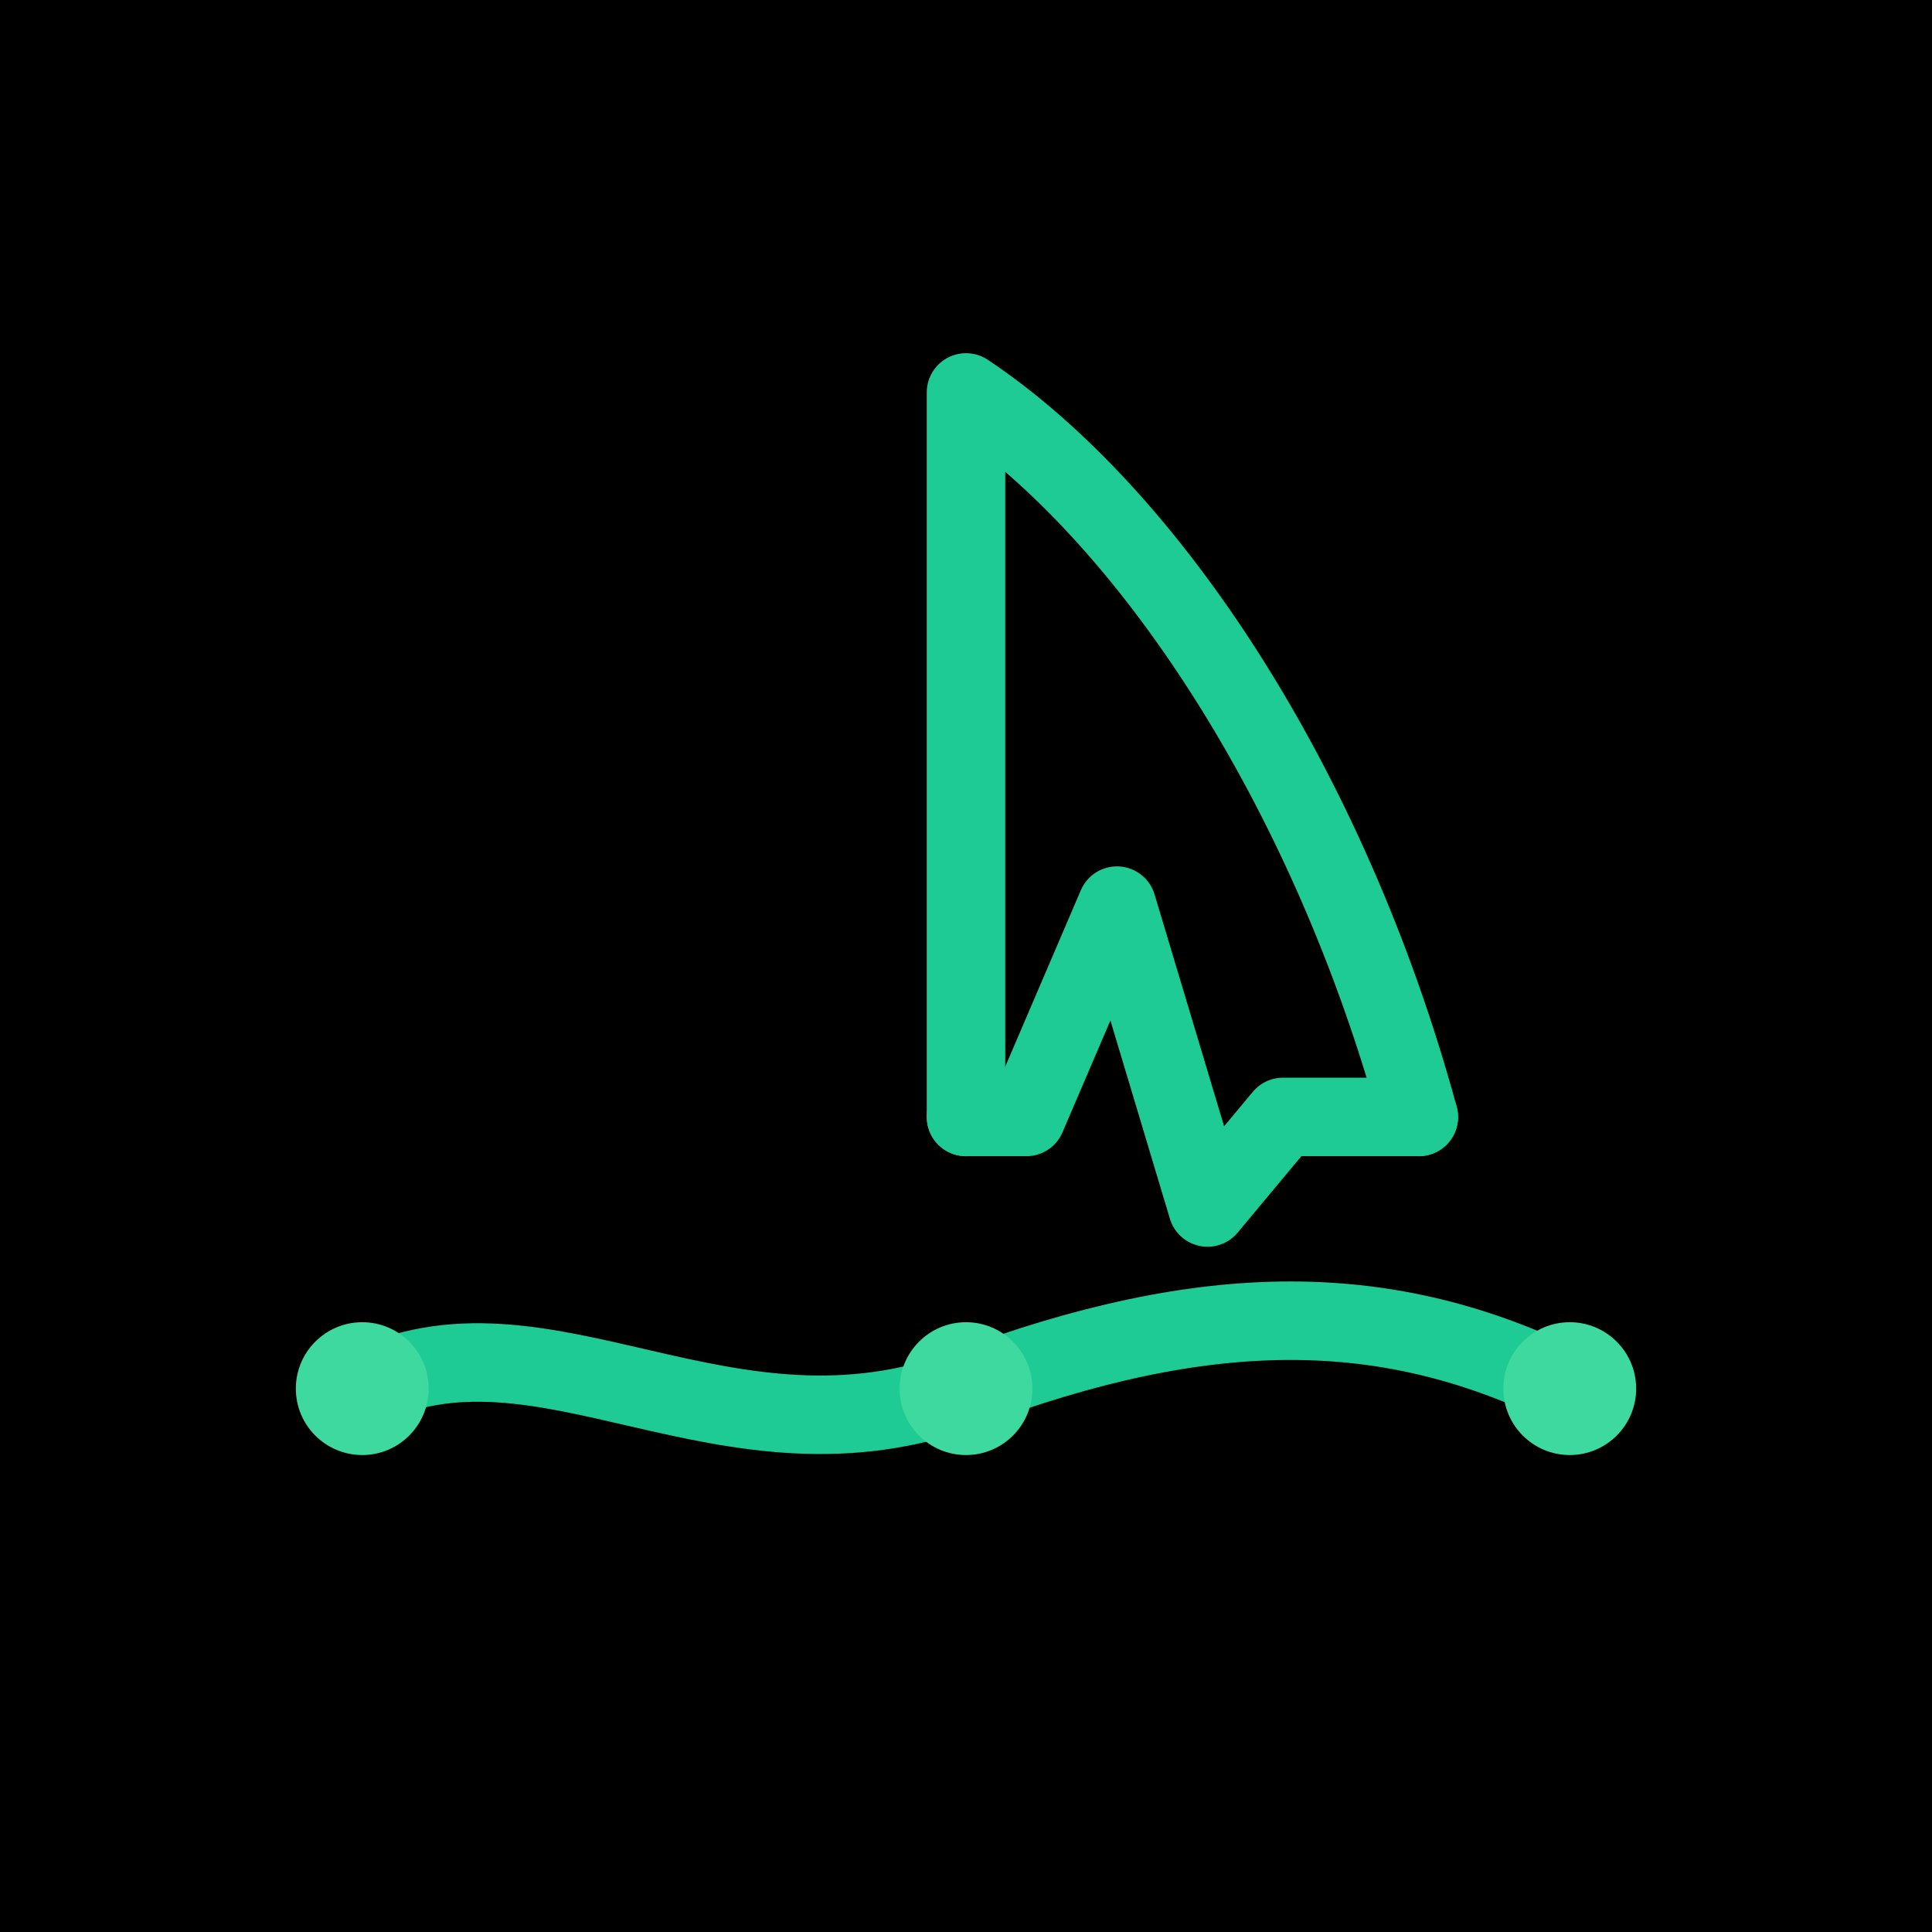
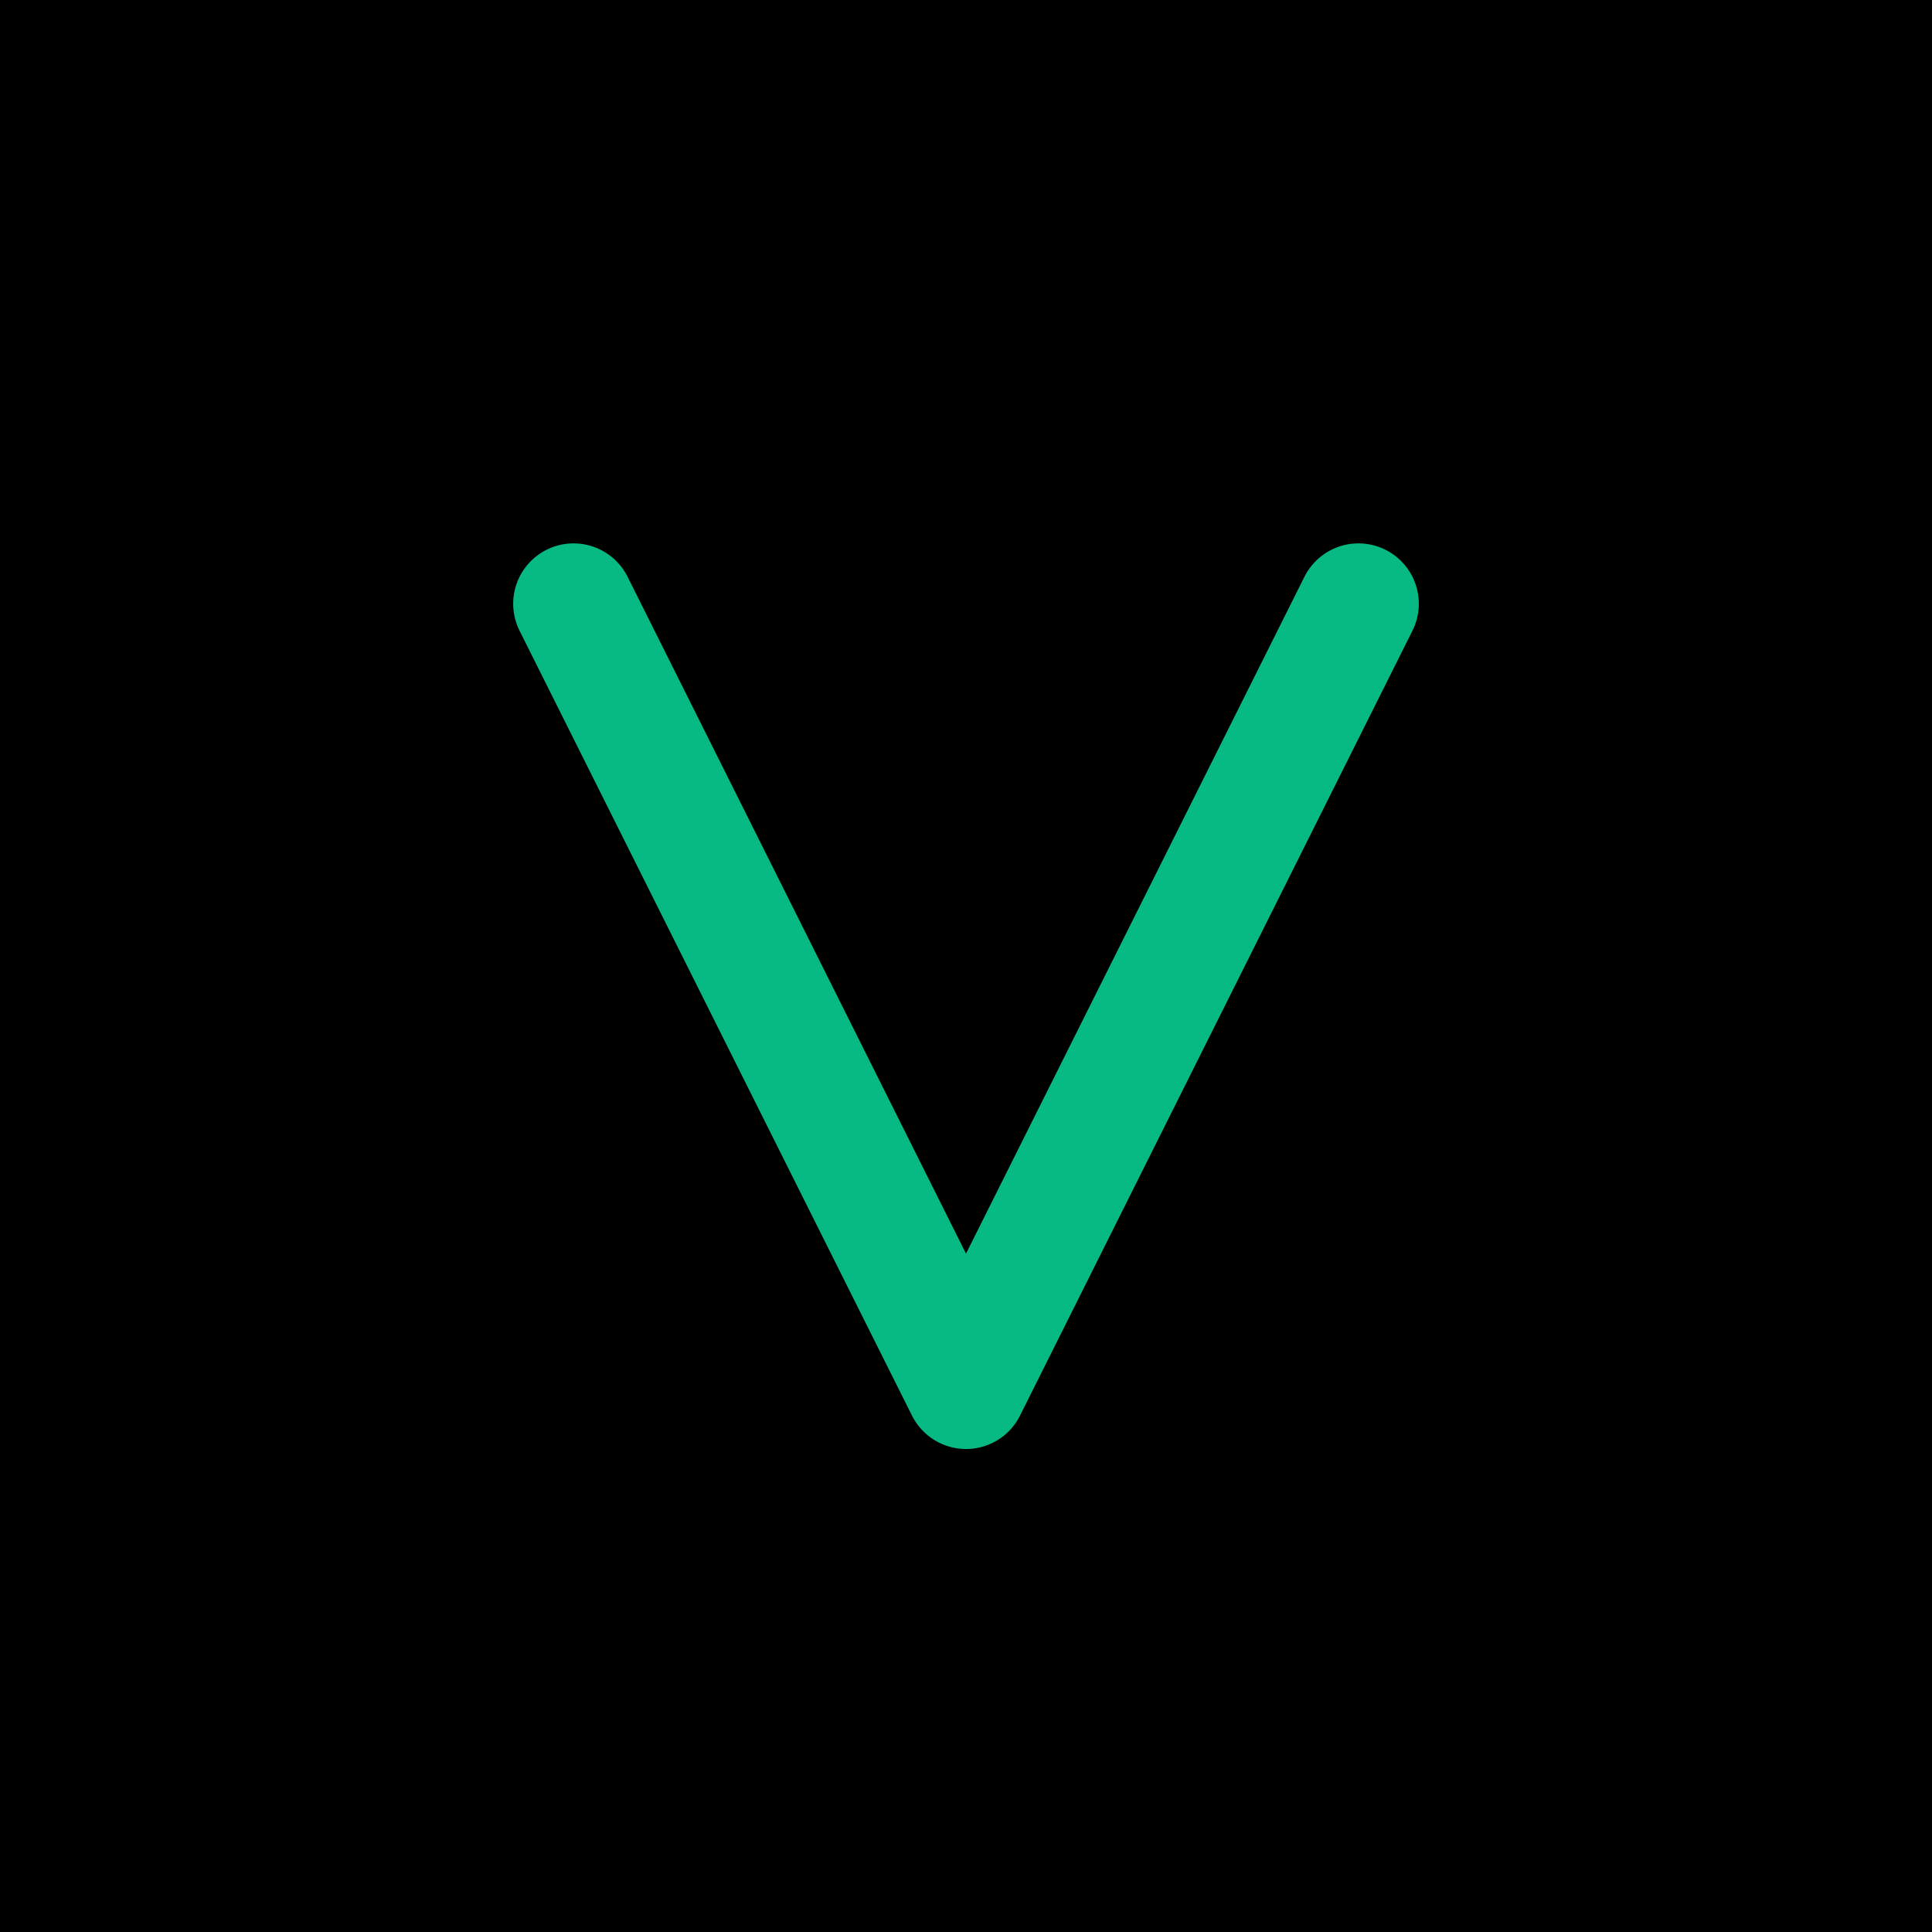
<svg xmlns="http://www.w3.org/2000/svg" viewBox="0 0 64 64">
  <rect width="64" height="64" fill="#000000" />
-   <g transform="translate(2 8)" fill="none" stroke="#1FCB94" stroke-width="2.6" stroke-linecap="round" stroke-linejoin="round">
-     <path d="M30 5V29M30 5c6 4 12 13 15 24" />
-     <path d="M30 29h2l3-7 3 10 2.5-3H45" />
-     <path d="M10 38c6-3 12 3 20 0s14-3 20 0" />
-     <circle cx="10" cy="38" r="2.2" fill="#3DD99E" stroke="none" />
-     <circle cx="30" cy="38" r="2.2" fill="#3DD99E" stroke="none" />
-     <circle cx="50" cy="38" r="2.2" fill="#3DD99E" stroke="none" />
-   </g>
+   <path d="M19 20 L32 46 L45 20" fill="none" stroke="#07B982" stroke-width="4" stroke-linecap="round" stroke-linejoin="round" />
</svg>
